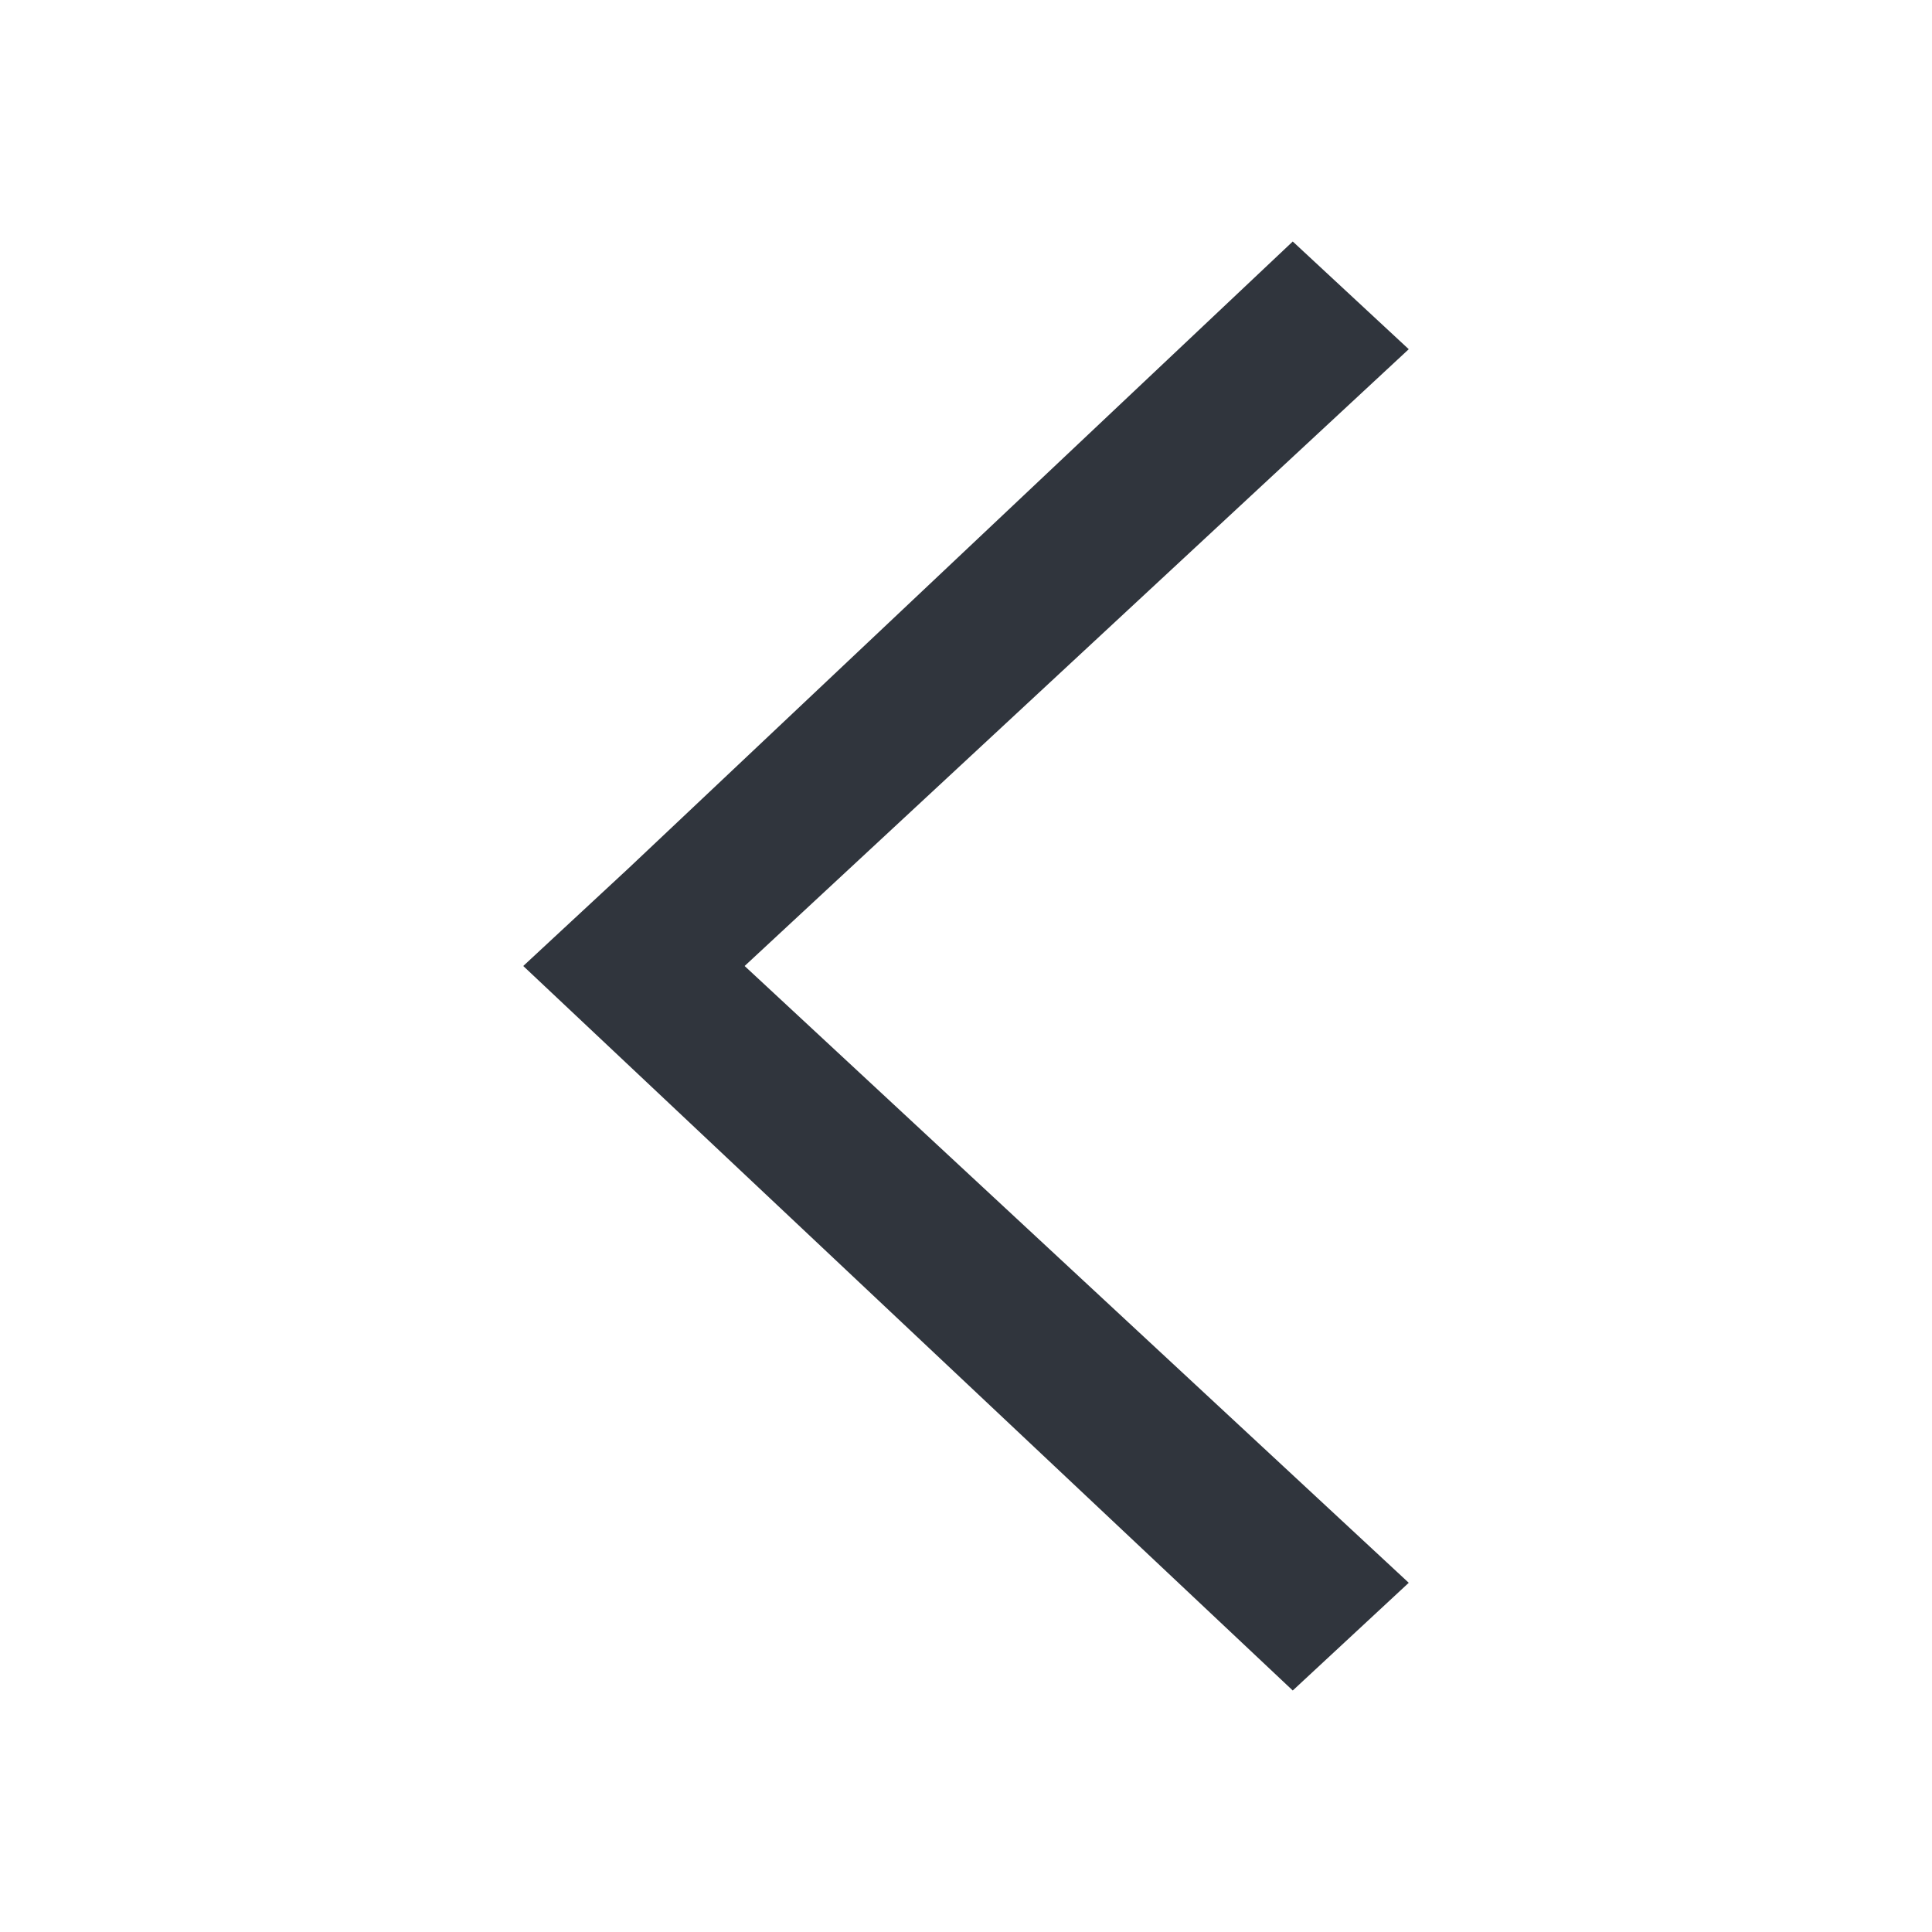
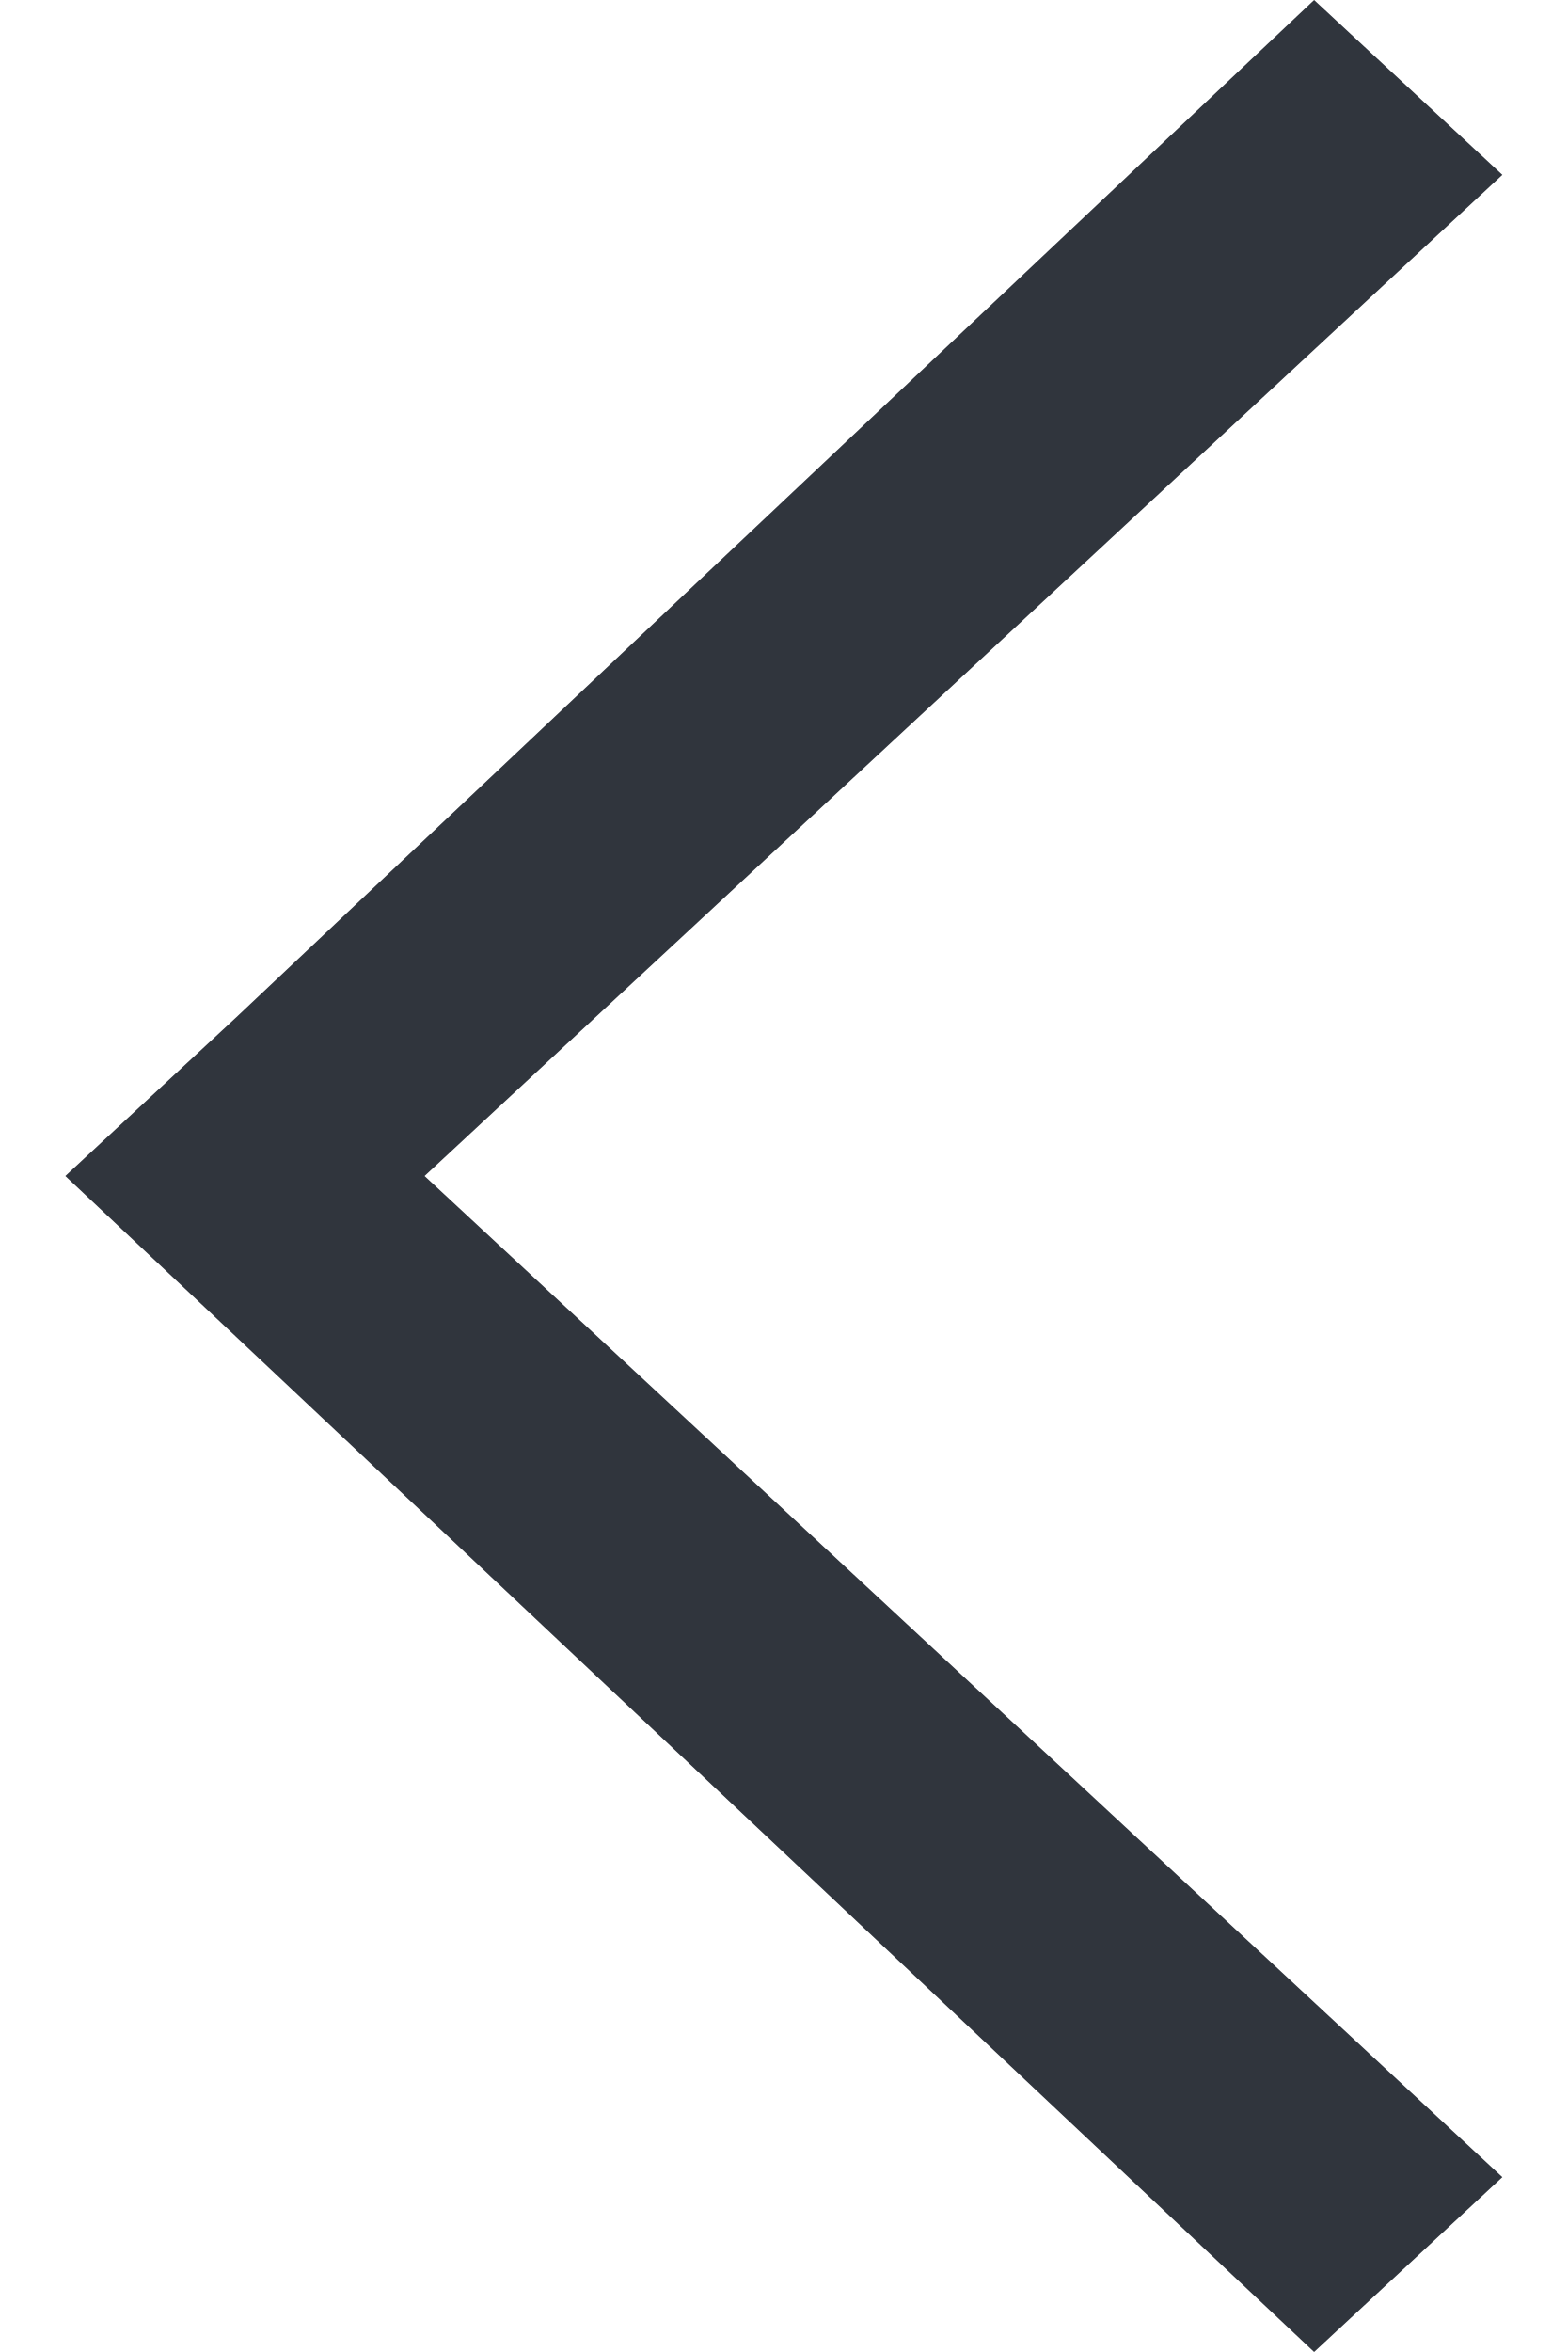
- <svg xmlns="http://www.w3.org/2000/svg" width="24" height="24" viewBox="0 0 24 24" fill="none">
-   <g id="arrow _l">
-     <g id="Group" opacity="0.9">
-       <path id="Vector" fill-rule="evenodd" clip-rule="evenodd" d="M17.5 4.338L9.25 12L17.5 19.662L16.059 21L6.5 12L6.893 11.635L7.81 10.784L16.059 3L17.5 4.338Z" fill="#191F28" />
-     </g>
+ <svg xmlns="http://www.w3.org/2000/svg" width="12" height="18" viewBox="0 0 12 18" fill="none">
+   <g opacity="0.9">
+     <path fill-rule="evenodd" clip-rule="evenodd" d="M11.5 1.338L3.25 9L11.5 16.662L10.059 18L0.5 9L0.893 8.635L1.81 7.784L10.059 5.80344e-08L11.5 1.338Z" fill="#191F28" />
  </g>
</svg>
